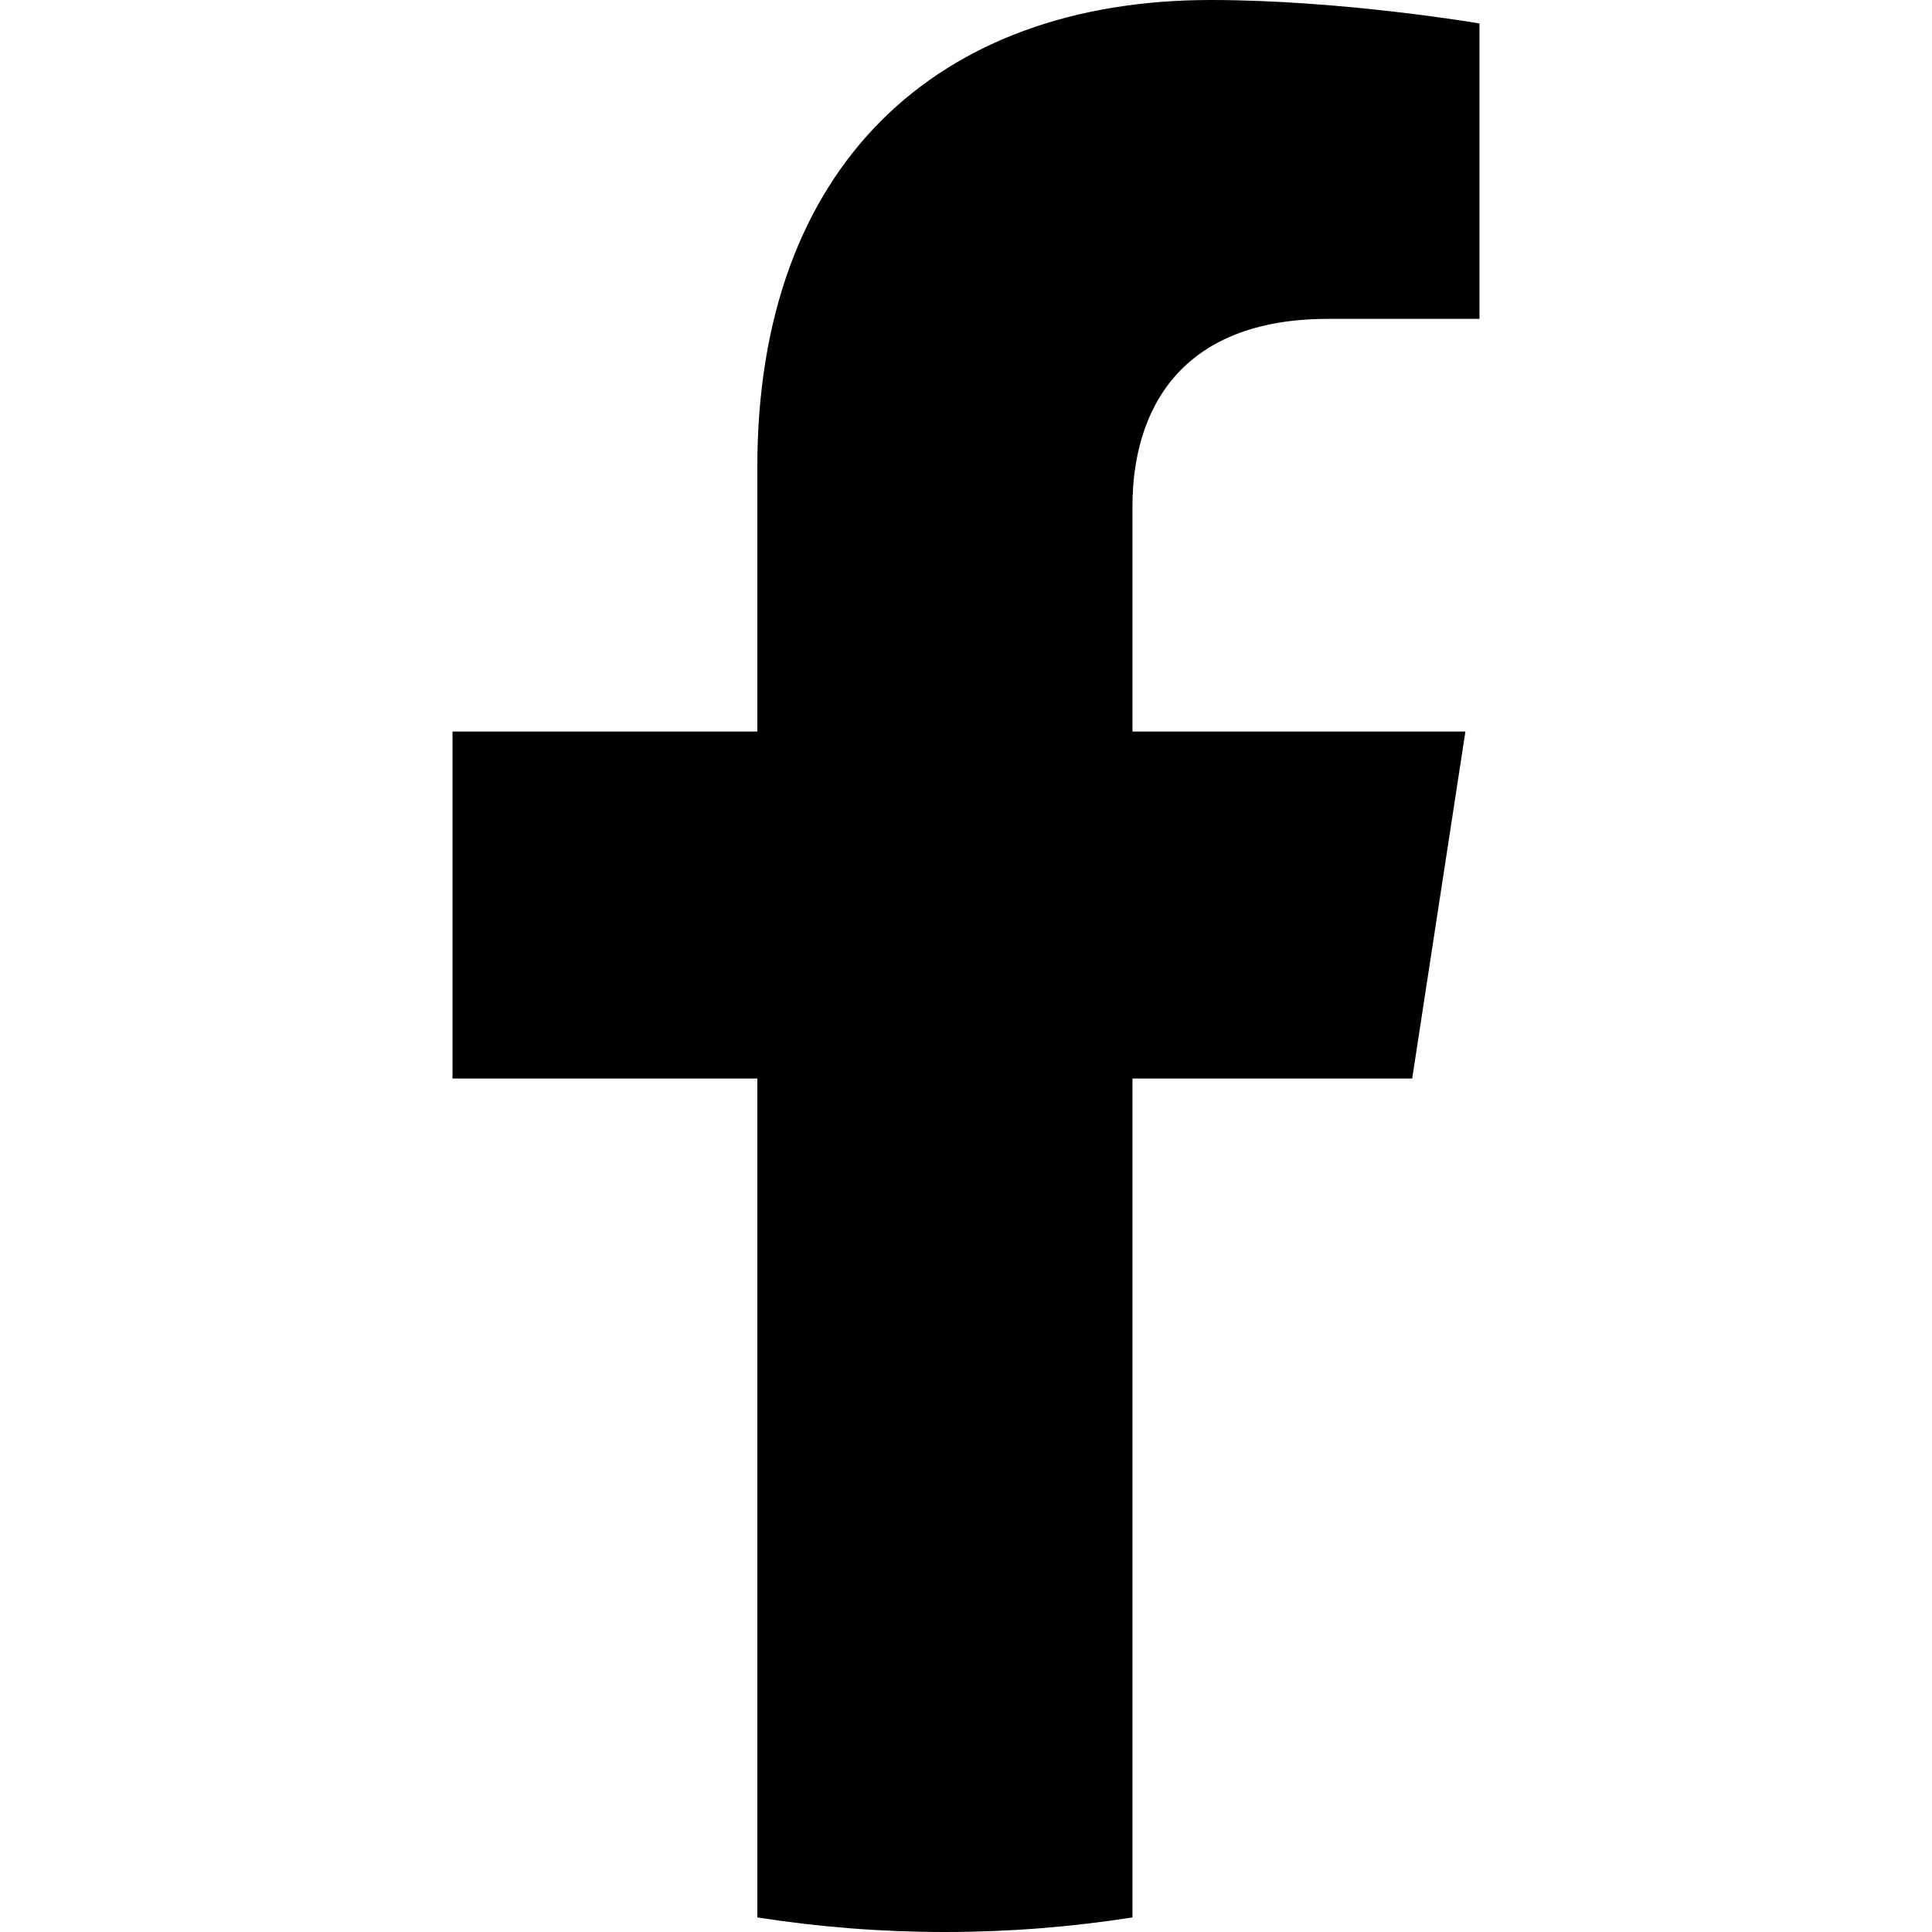
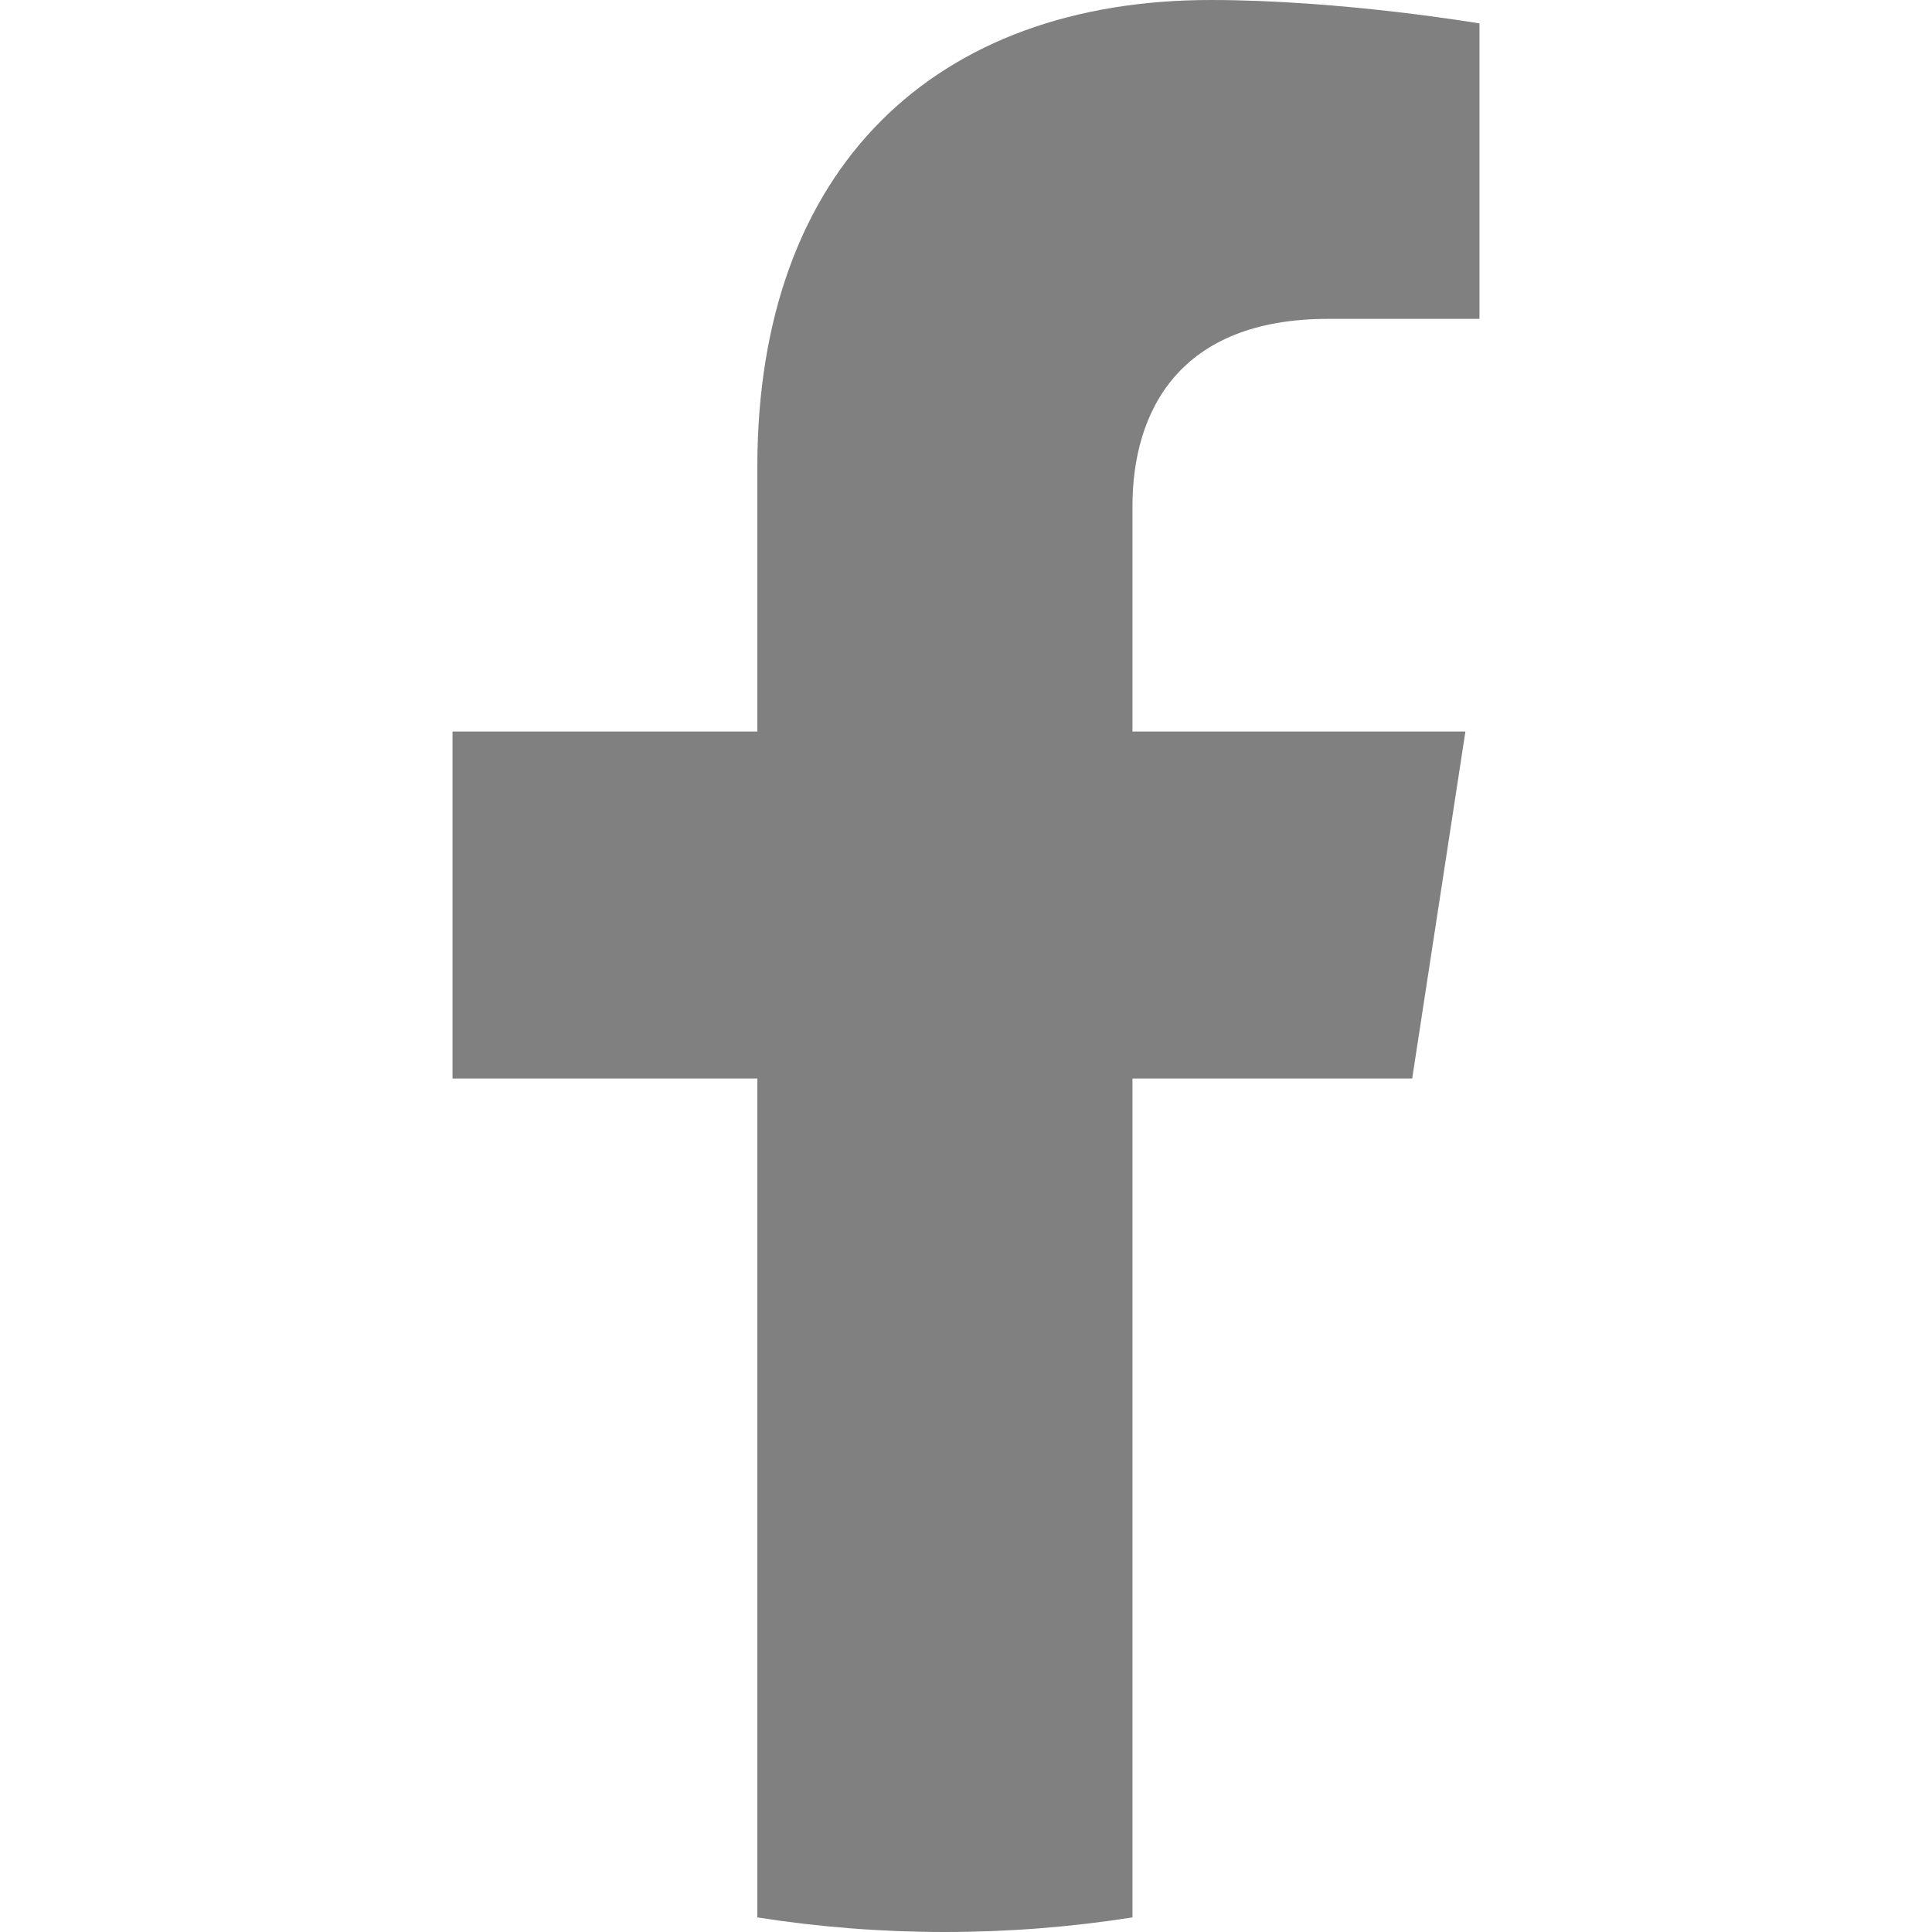
<svg xmlns="http://www.w3.org/2000/svg" height="100%" style="fill-rule:evenodd;clip-rule:evenodd;stroke-linejoin:round;stroke-miterlimit:2;" version="1.1" viewBox="0 0 512 512" width="100%" xml:space="preserve">
-   <path d="M374.244,285.825l14.105,-91.961l-88.233,0l0,-59.677c0,-25.159 12.325,-49.682 51.845,-49.682l40.116,0l0,-78.291c0,0 -36.407,-6.214 -71.213,-6.214c-72.67,0 -120.165,44.042 -120.165,123.775l0,70.089l-80.777,0l0,91.961l80.777,0l0,222.31c16.197,2.541 32.798,3.865 49.709,3.865c16.911,0 33.511,-1.324 49.708,-3.865l0,-222.31l74.128,0Z" style="fill-rule:nonzero;" />
+   <path d="M374.244,285.825l14.105,-91.961l-88.233,0l0,-59.677c0,-25.159 12.325,-49.682 51.845,-49.682l40.116,0l0,-78.291c0,0 -36.407,-6.214 -71.213,-6.214c-72.67,0 -120.165,44.042 -120.165,123.775l0,70.089l-80.777,0l0,91.961l80.777,0l0,222.31c16.197,2.541 32.798,3.865 49.709,3.865c16.911,0 33.511,-1.324 49.708,-3.865l0,-222.31l74.128,0Z" style="fill-rule:nonzero; fill:#808080" />
</svg>
